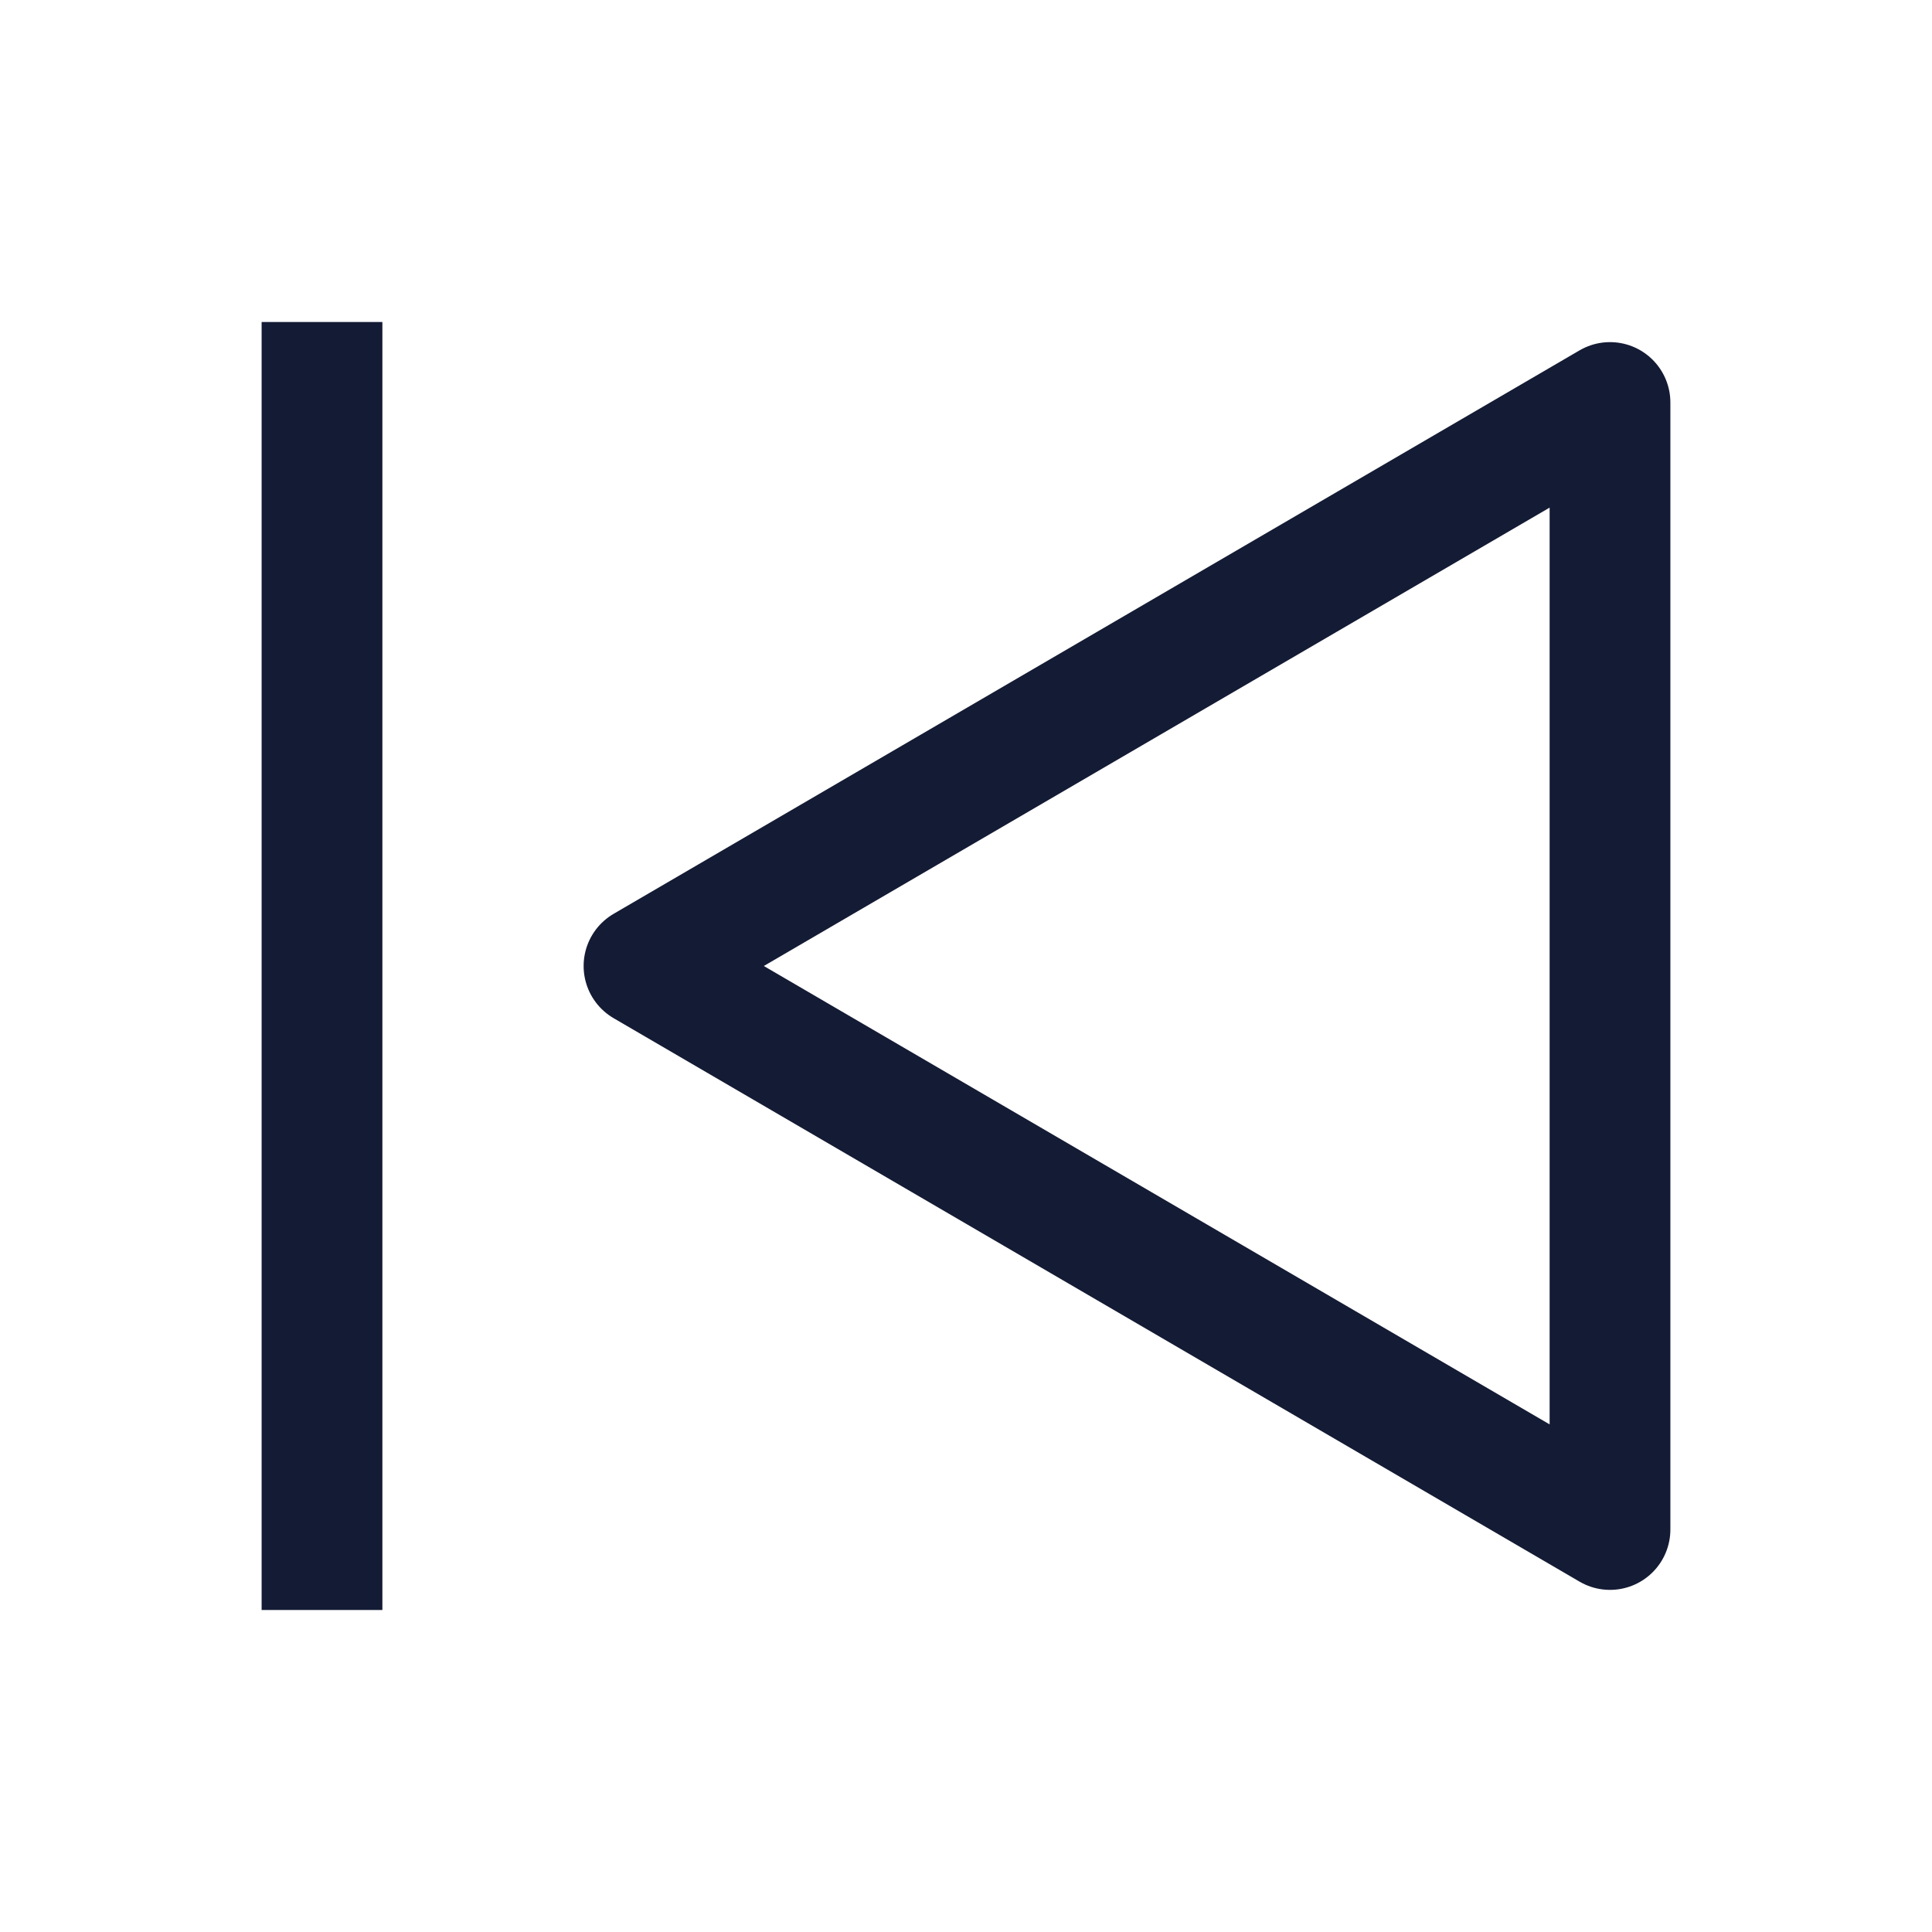
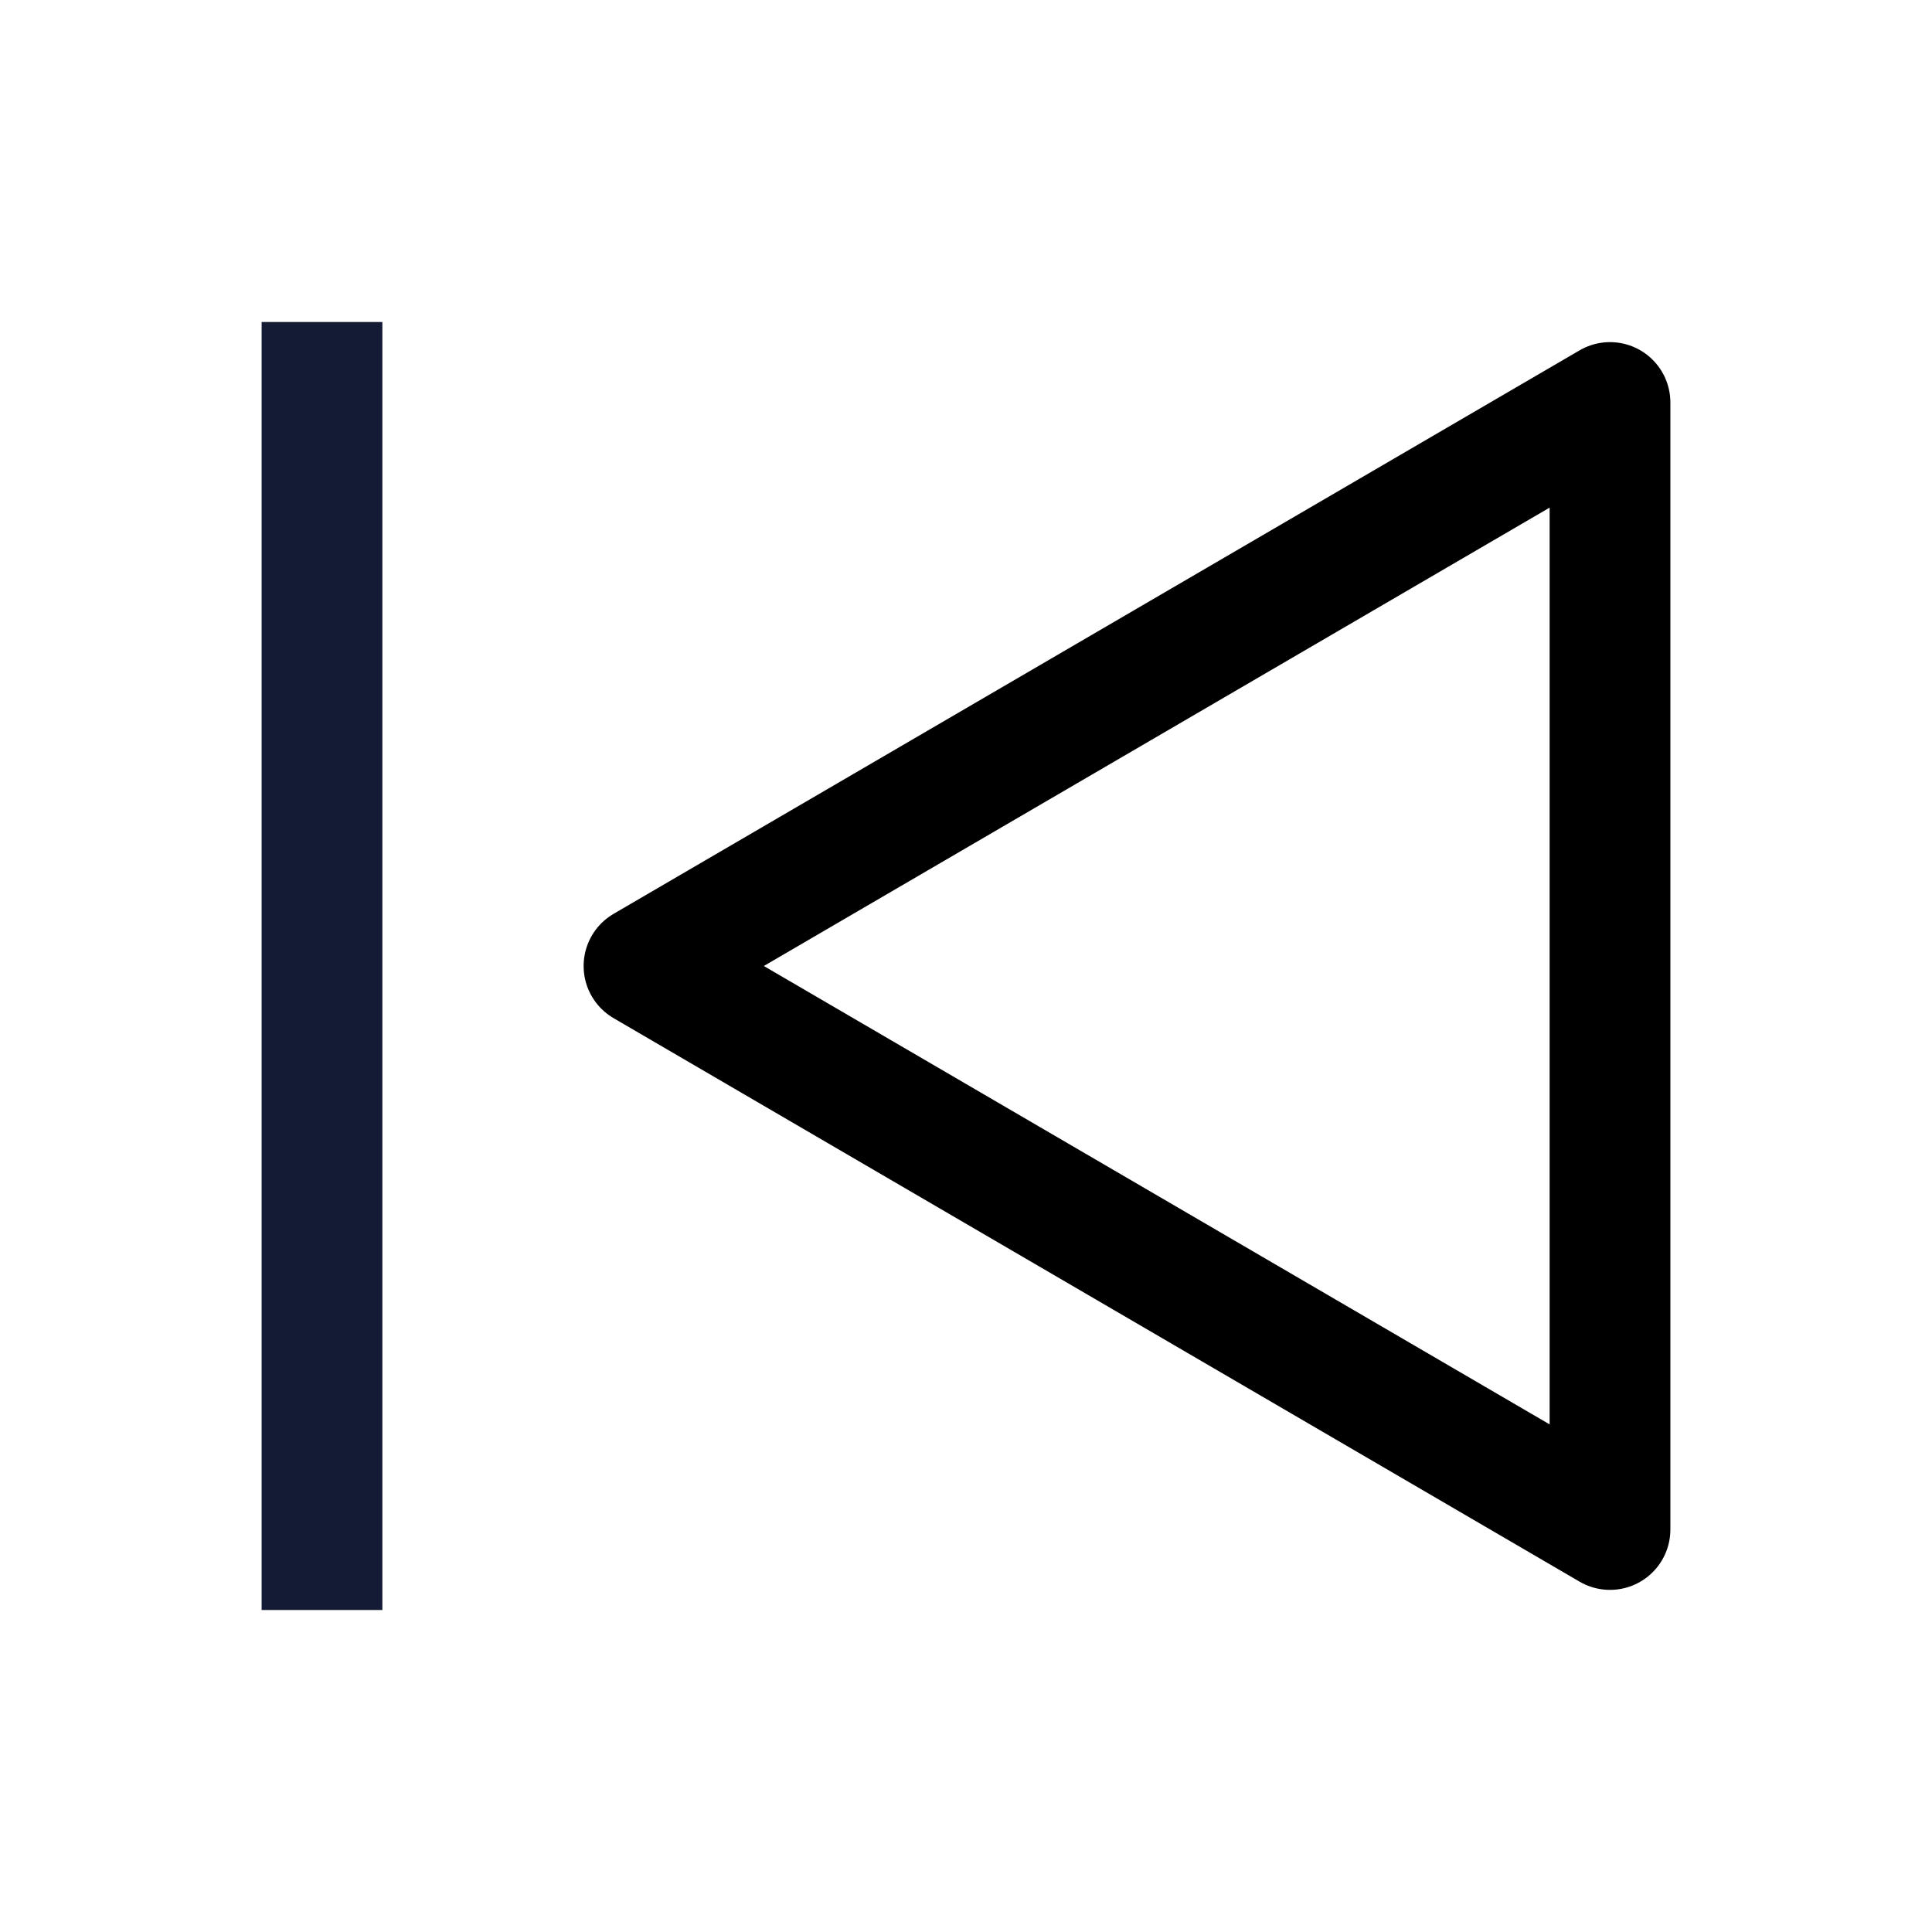
<svg xmlns="http://www.w3.org/2000/svg" width="24" height="24" viewBox="0 0 24 24" fill="none">
-   <path d="M20 19V5L8 12L20 19Z" stroke="#141B34" stroke-width="1.5" stroke-linejoin="round" />
+   <path d="M20 19V5L8 12L20 19Z" stroke="#000" stroke-width="1.5" stroke-linejoin="round" />
  <path d="M4 4V20" stroke="#141B34" stroke-width="1.5" />
</svg>
